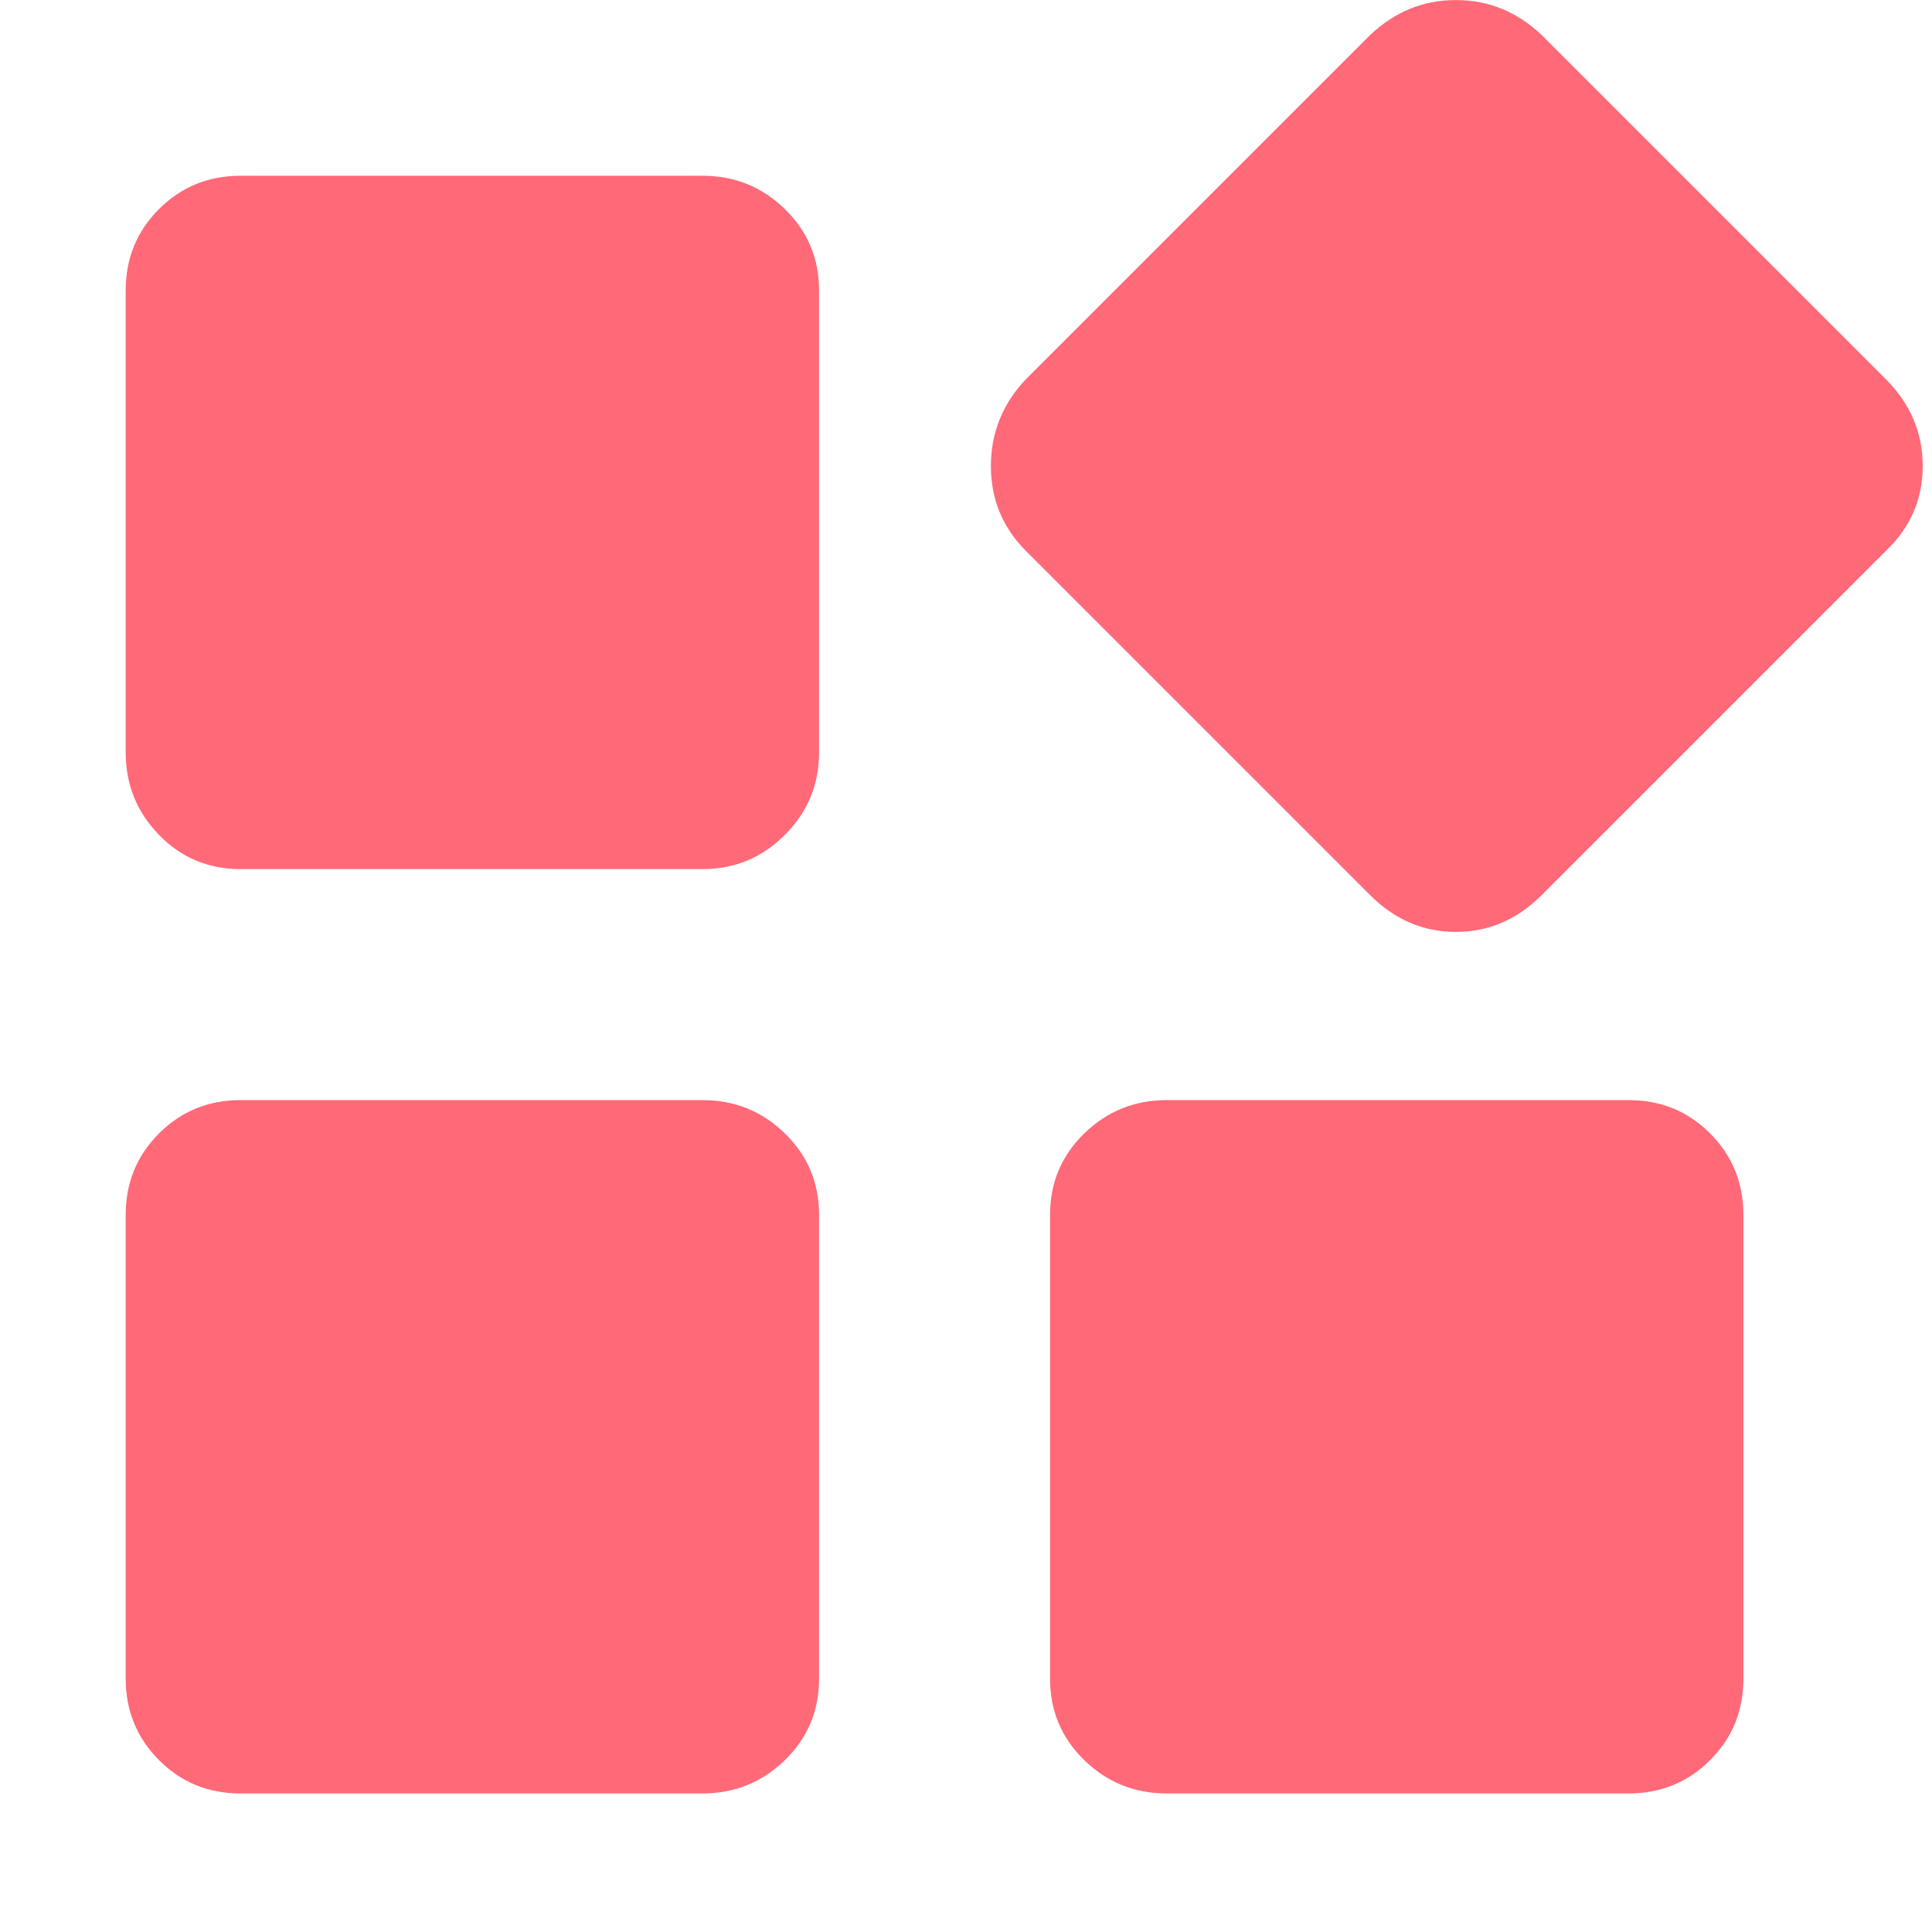
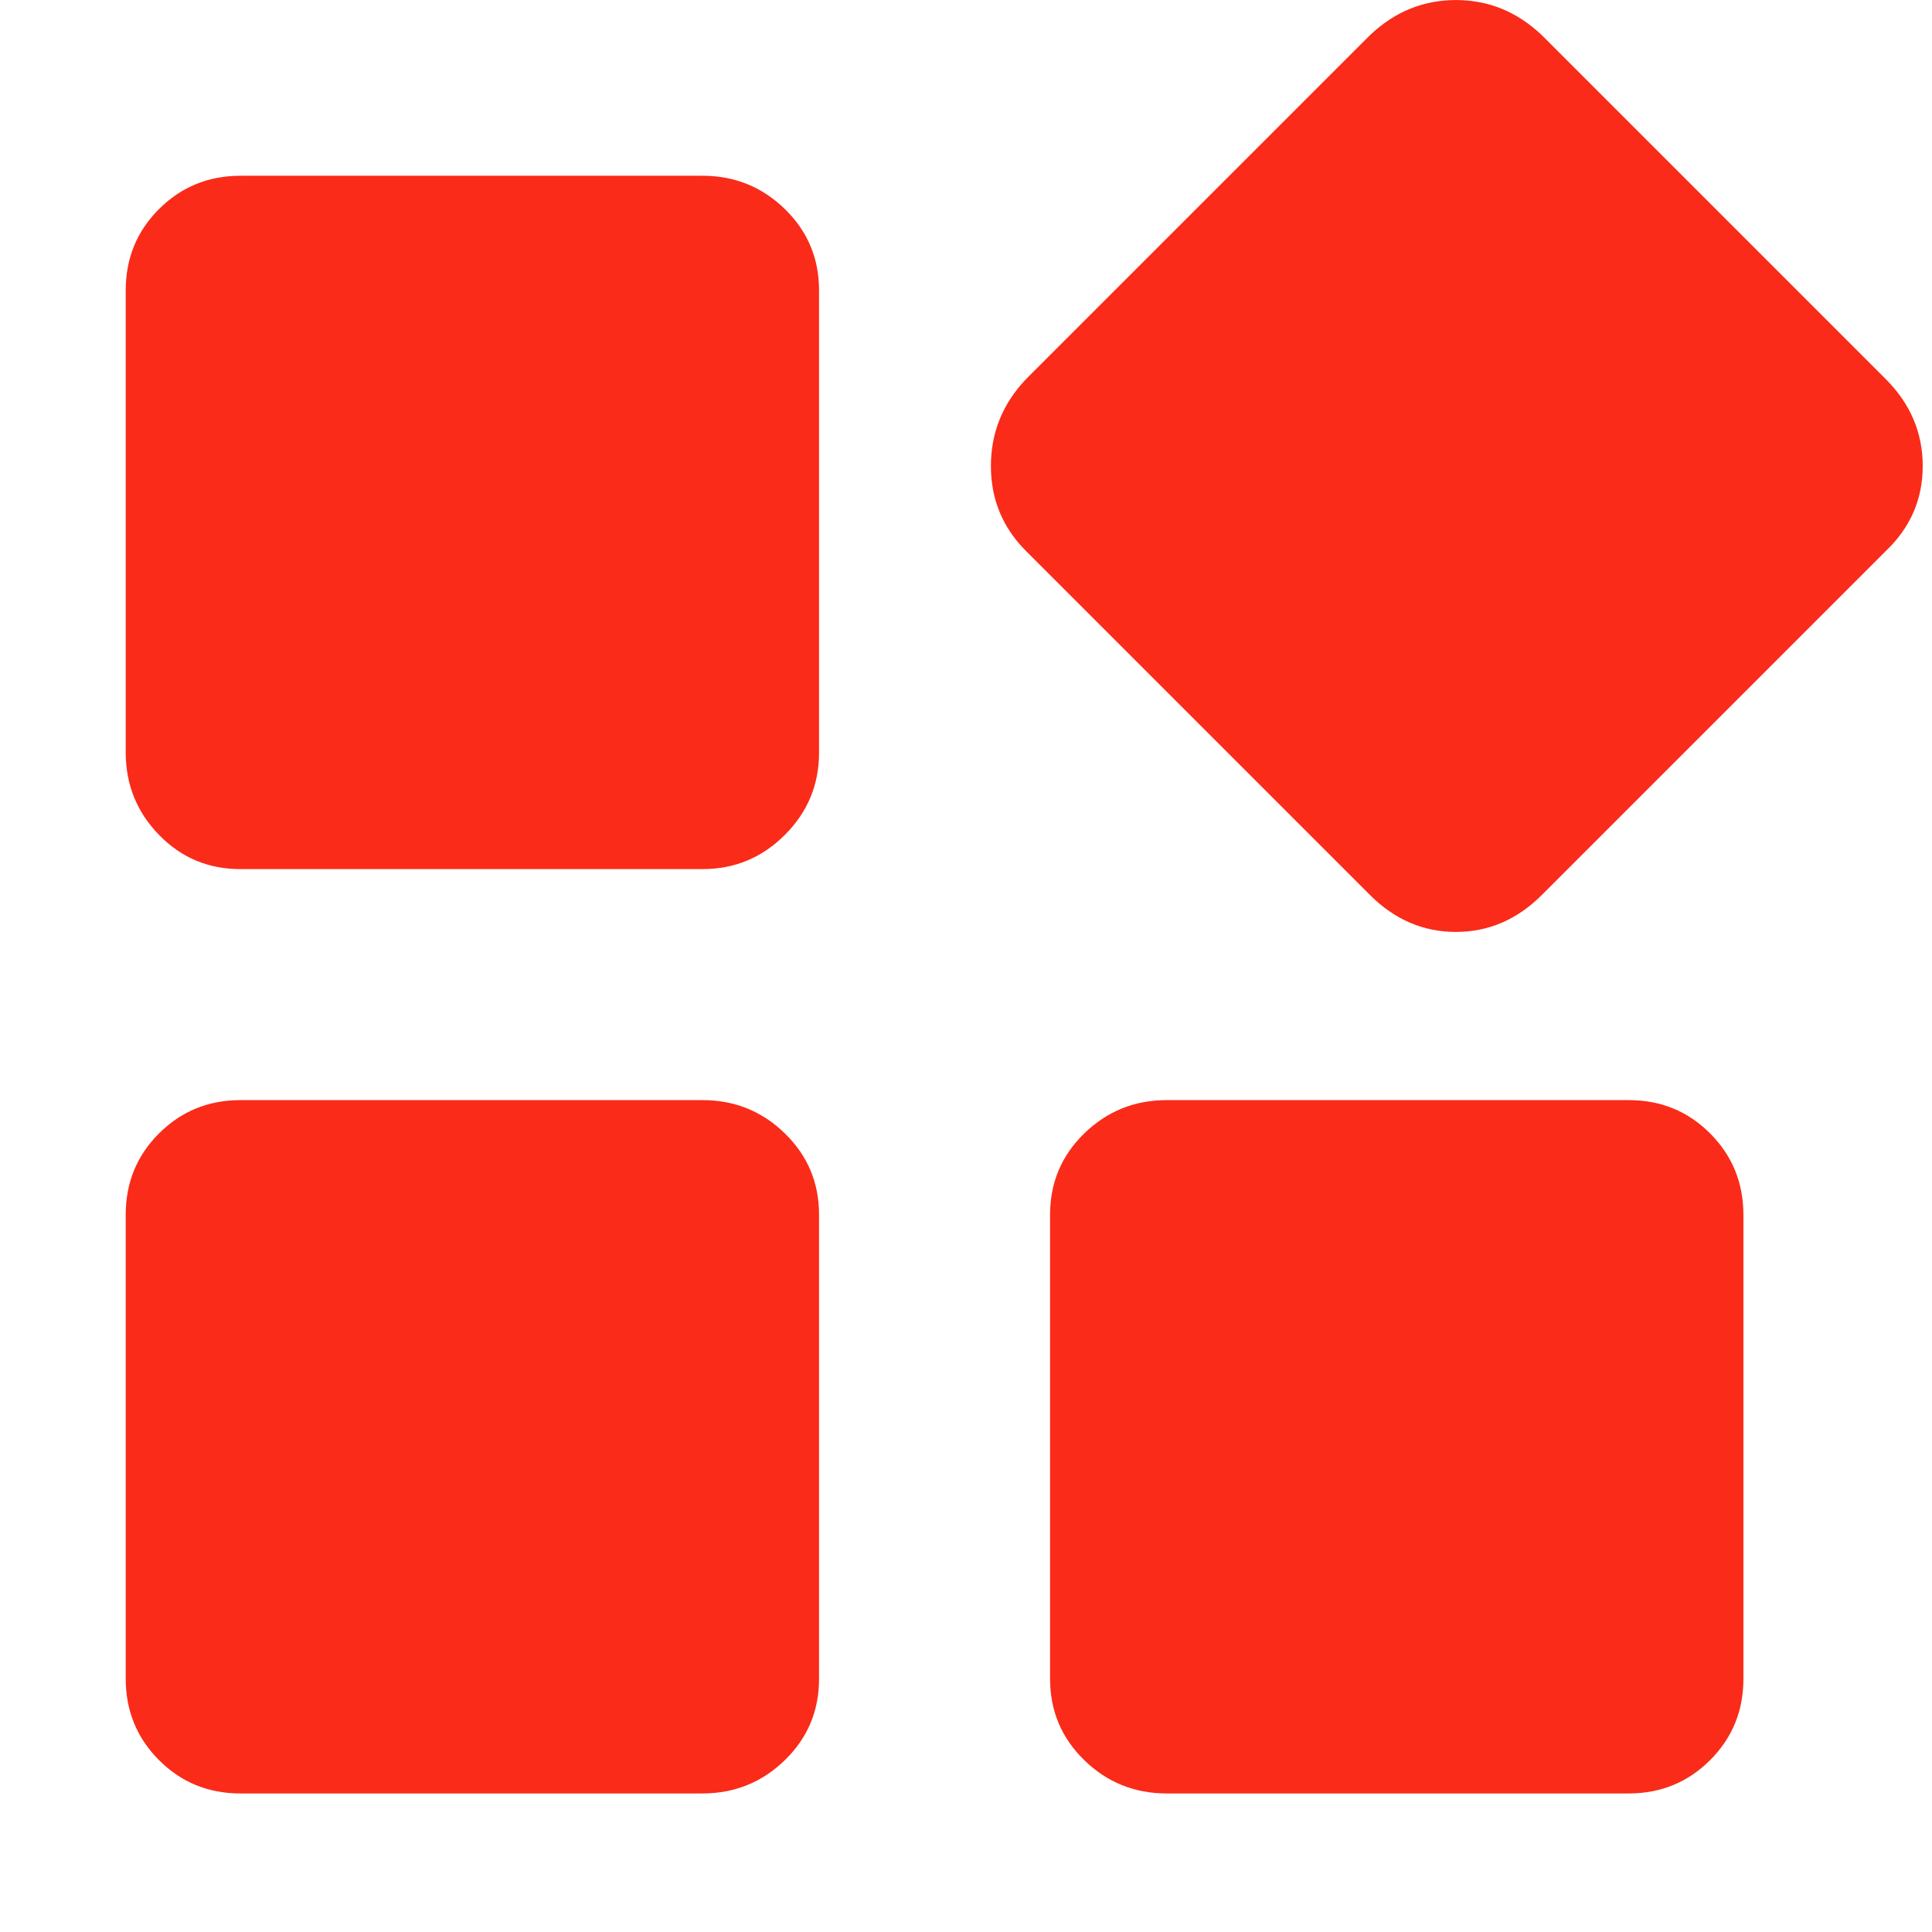
- <svg xmlns="http://www.w3.org/2000/svg" class="icon" width="200px" height="200.00px" viewBox="0 0 1024 1024" version="1.1">
-   <path fill="#ff6978" d="M372.375 93.154q25.492 0 43.615 17.653t18.123 43.114l0 244.979q0 25.492-18.123 43.615t-43.615 18.123l-244.979 0q-25.492 0-43.114-18.123t-17.653-43.615l0-244.979q0-25.492 17.653-43.114t43.114-17.653l244.979 0zM372.375 583.081q25.492 0 43.615 17.653t18.123 43.114l0 245.951q0 25.492-18.123 43.114t-43.615 17.653l-244.979 0q-25.492 0-43.114-17.653t-17.653-43.114l0-245.951q0-25.492 17.653-43.114t43.114-17.653l244.979 0zM863.274 583.081q25.492 0 43.114 17.653t17.653 43.114l0 245.951q0 25.492-17.653 43.114t-43.114 17.653l-244.979 0q-25.492 0-43.615-17.653t-18.123-43.114l0-245.951q0-25.492 18.123-43.114t43.615-17.653l244.979 0zM999.481 200.922q19.597 19.597 19.597 46.061t-19.597 45.089l-182.269 182.269q-19.597 19.597-45.559 19.597t-45.559-19.597l-182.269-182.269q-18.625-18.625-18.625-45.089t18.625-46.061l182.269-182.269q19.597-18.625 45.559-18.625t45.559 18.625z" />
+ <svg xmlns="http://www.w3.org/2000/svg" t="1636019100483" class="icon" viewBox="0 0 1024 1024" version="1.1" p-id="1234" width="200" height="200">
+   <defs>
+     <style type="text/css" />
+   </defs>
+   <path d="M372.375 93.154q25.492 0 43.615 17.653t18.123 43.114l0 244.979q0 25.492-18.123 43.615t-43.615 18.123l-244.979 0q-25.492 0-43.114-18.123t-17.653-43.615l0-244.979q0-25.492 17.653-43.114t43.114-17.653l244.979 0zM372.375 583.081q25.492 0 43.615 17.653t18.123 43.114l0 245.951q0 25.492-18.123 43.114t-43.615 17.653l-244.979 0q-25.492 0-43.114-17.653t-17.653-43.114l0-245.951q0-25.492 17.653-43.114t43.114-17.653l244.979 0zM863.274 583.081q25.492 0 43.114 17.653t17.653 43.114l0 245.951q0 25.492-17.653 43.114t-43.114 17.653l-244.979 0q-25.492 0-43.615-17.653t-18.123-43.114l0-245.951q0-25.492 18.123-43.114t43.615-17.653l244.979 0zM999.481 200.922q19.597 19.597 19.597 46.061t-19.597 45.089l-182.269 182.269q-19.597 19.597-45.559 19.597t-45.559-19.597l-182.269-182.269q-18.625-18.625-18.625-45.089t18.625-46.061l182.269-182.269q19.597-18.625 45.559-18.625t45.559 18.625z" p-id="1235" fill="#fa2b19" />
</svg>
